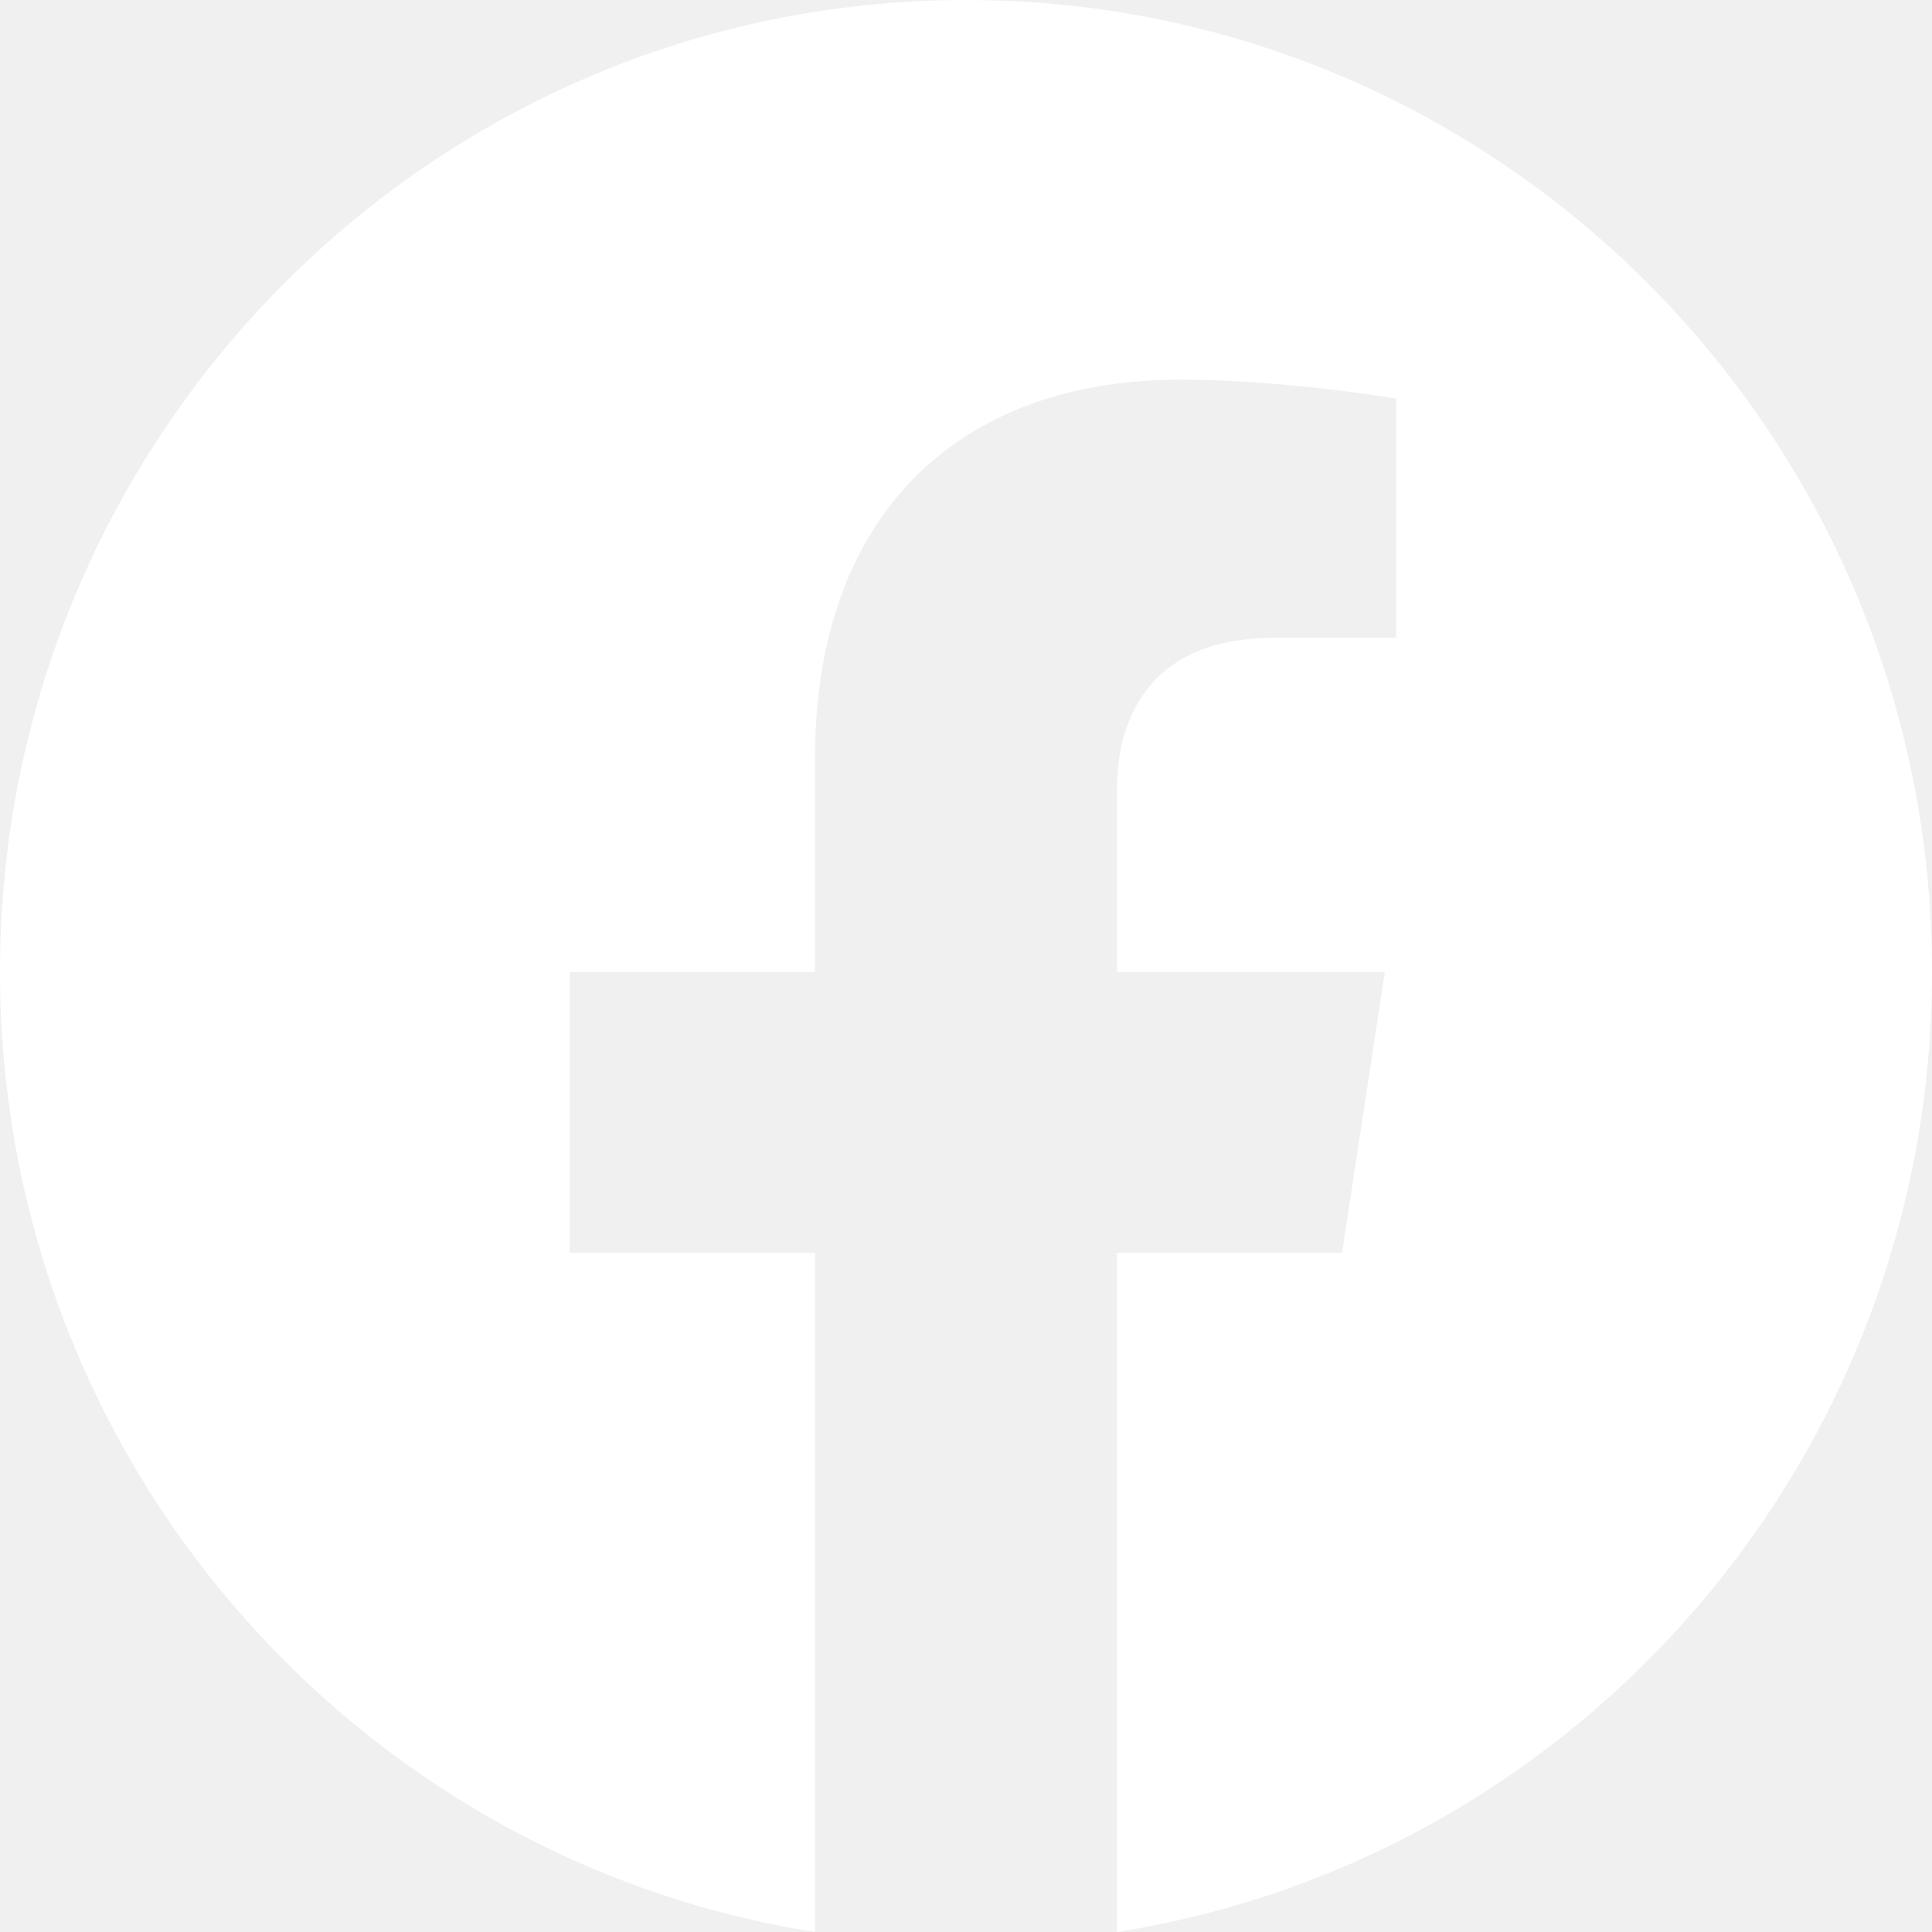
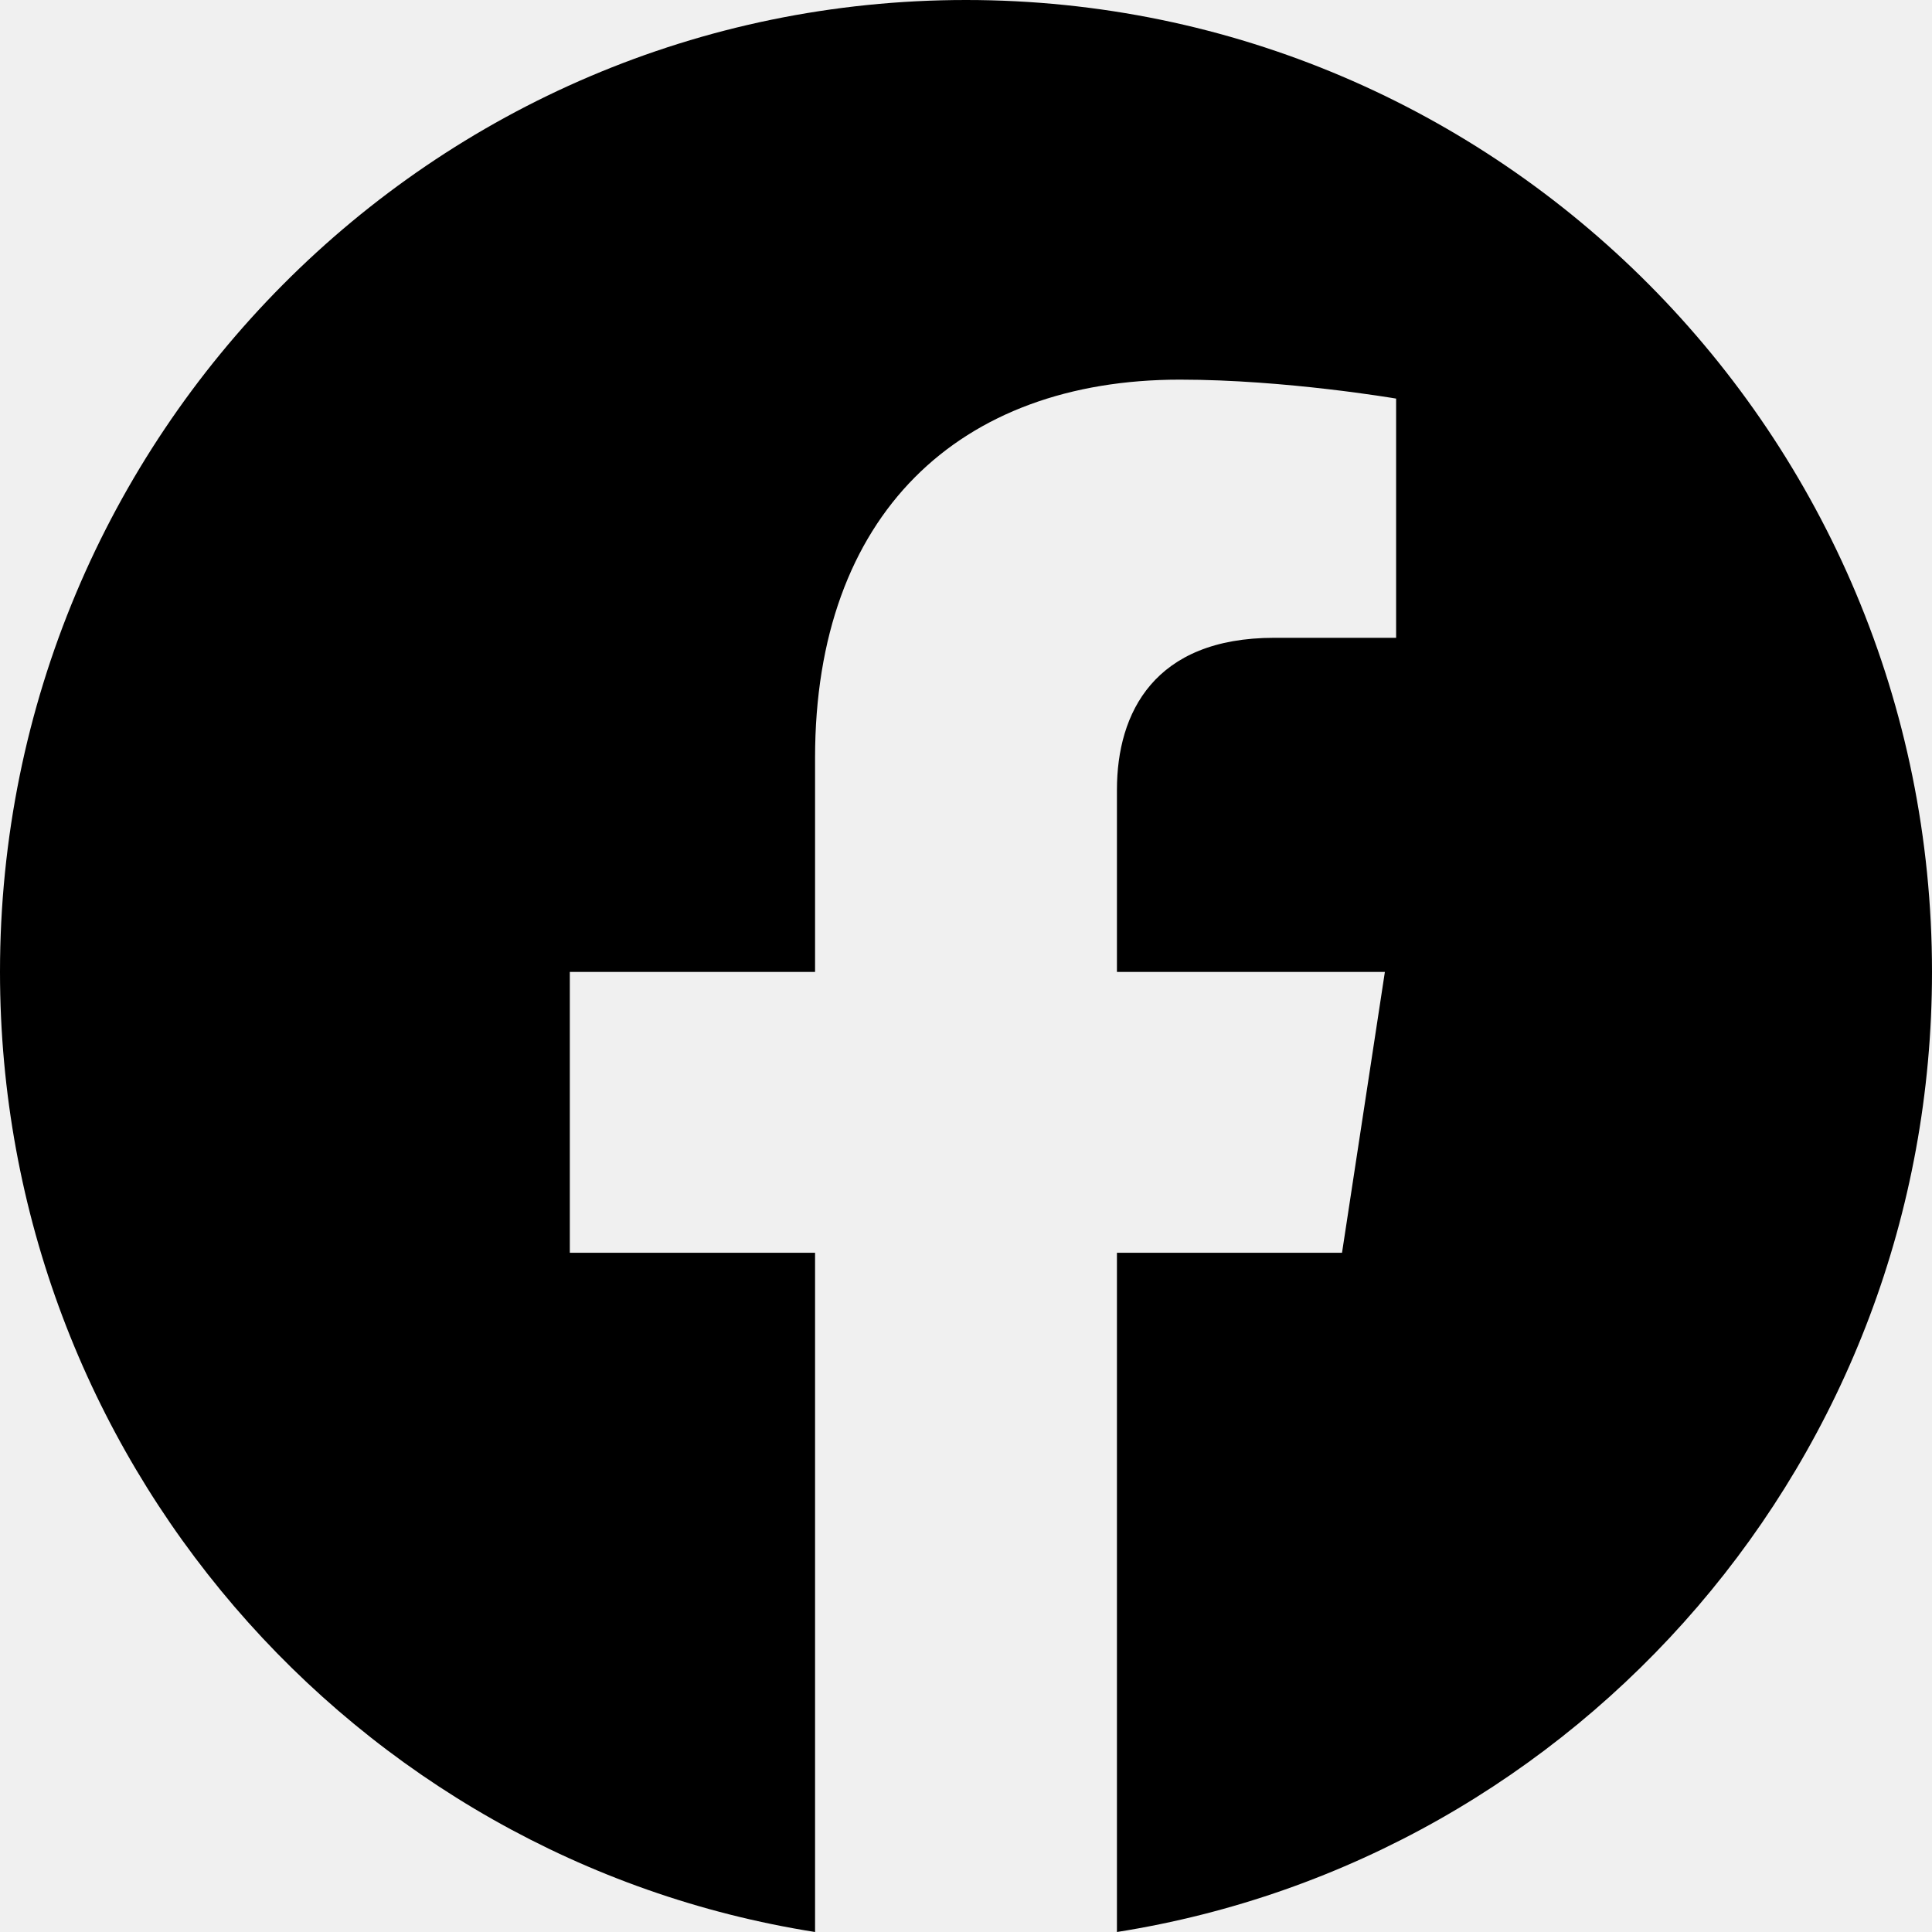
- <svg xmlns="http://www.w3.org/2000/svg" width="16" height="16" viewBox="0 0 16 16" fill="none">
-   <path d="M16 8.049C16 3.603 12.419 0 8 0C3.581 0 0 3.603 0 8.049C0 12.067 2.925 15.396 6.75 16V10.375H4.719V8.049H6.75V6.276C6.75 4.259 7.944 3.144 9.772 3.144C10.647 3.144 11.562 3.301 11.562 3.301V5.282H10.553C9.559 5.282 9.25 5.903 9.25 6.54V8.049H11.469L11.114 10.375H9.25V16C13.075 15.396 16 12.067 16 8.049Z" fill="white" />
+ <svg xmlns="http://www.w3.org/2000/svg" width="16" height="16" viewBox="0 0 16 16">
+   <path d="M16 8.049C16 3.603 12.419 0 8 0C3.581 0 0 3.603 0 8.049C0 12.067 2.925 15.396 6.75 16V10.375H4.719V8.049H6.75V6.276C6.75 4.259 7.944 3.144 9.772 3.144C10.647 3.144 11.562 3.301 11.562 3.301V5.282H10.553C9.559 5.282 9.25 5.903 9.25 6.54V8.049H11.469L11.114 10.375H9.25V16C13.075 15.396 16 12.067 16 8.049Z" />
</svg>
